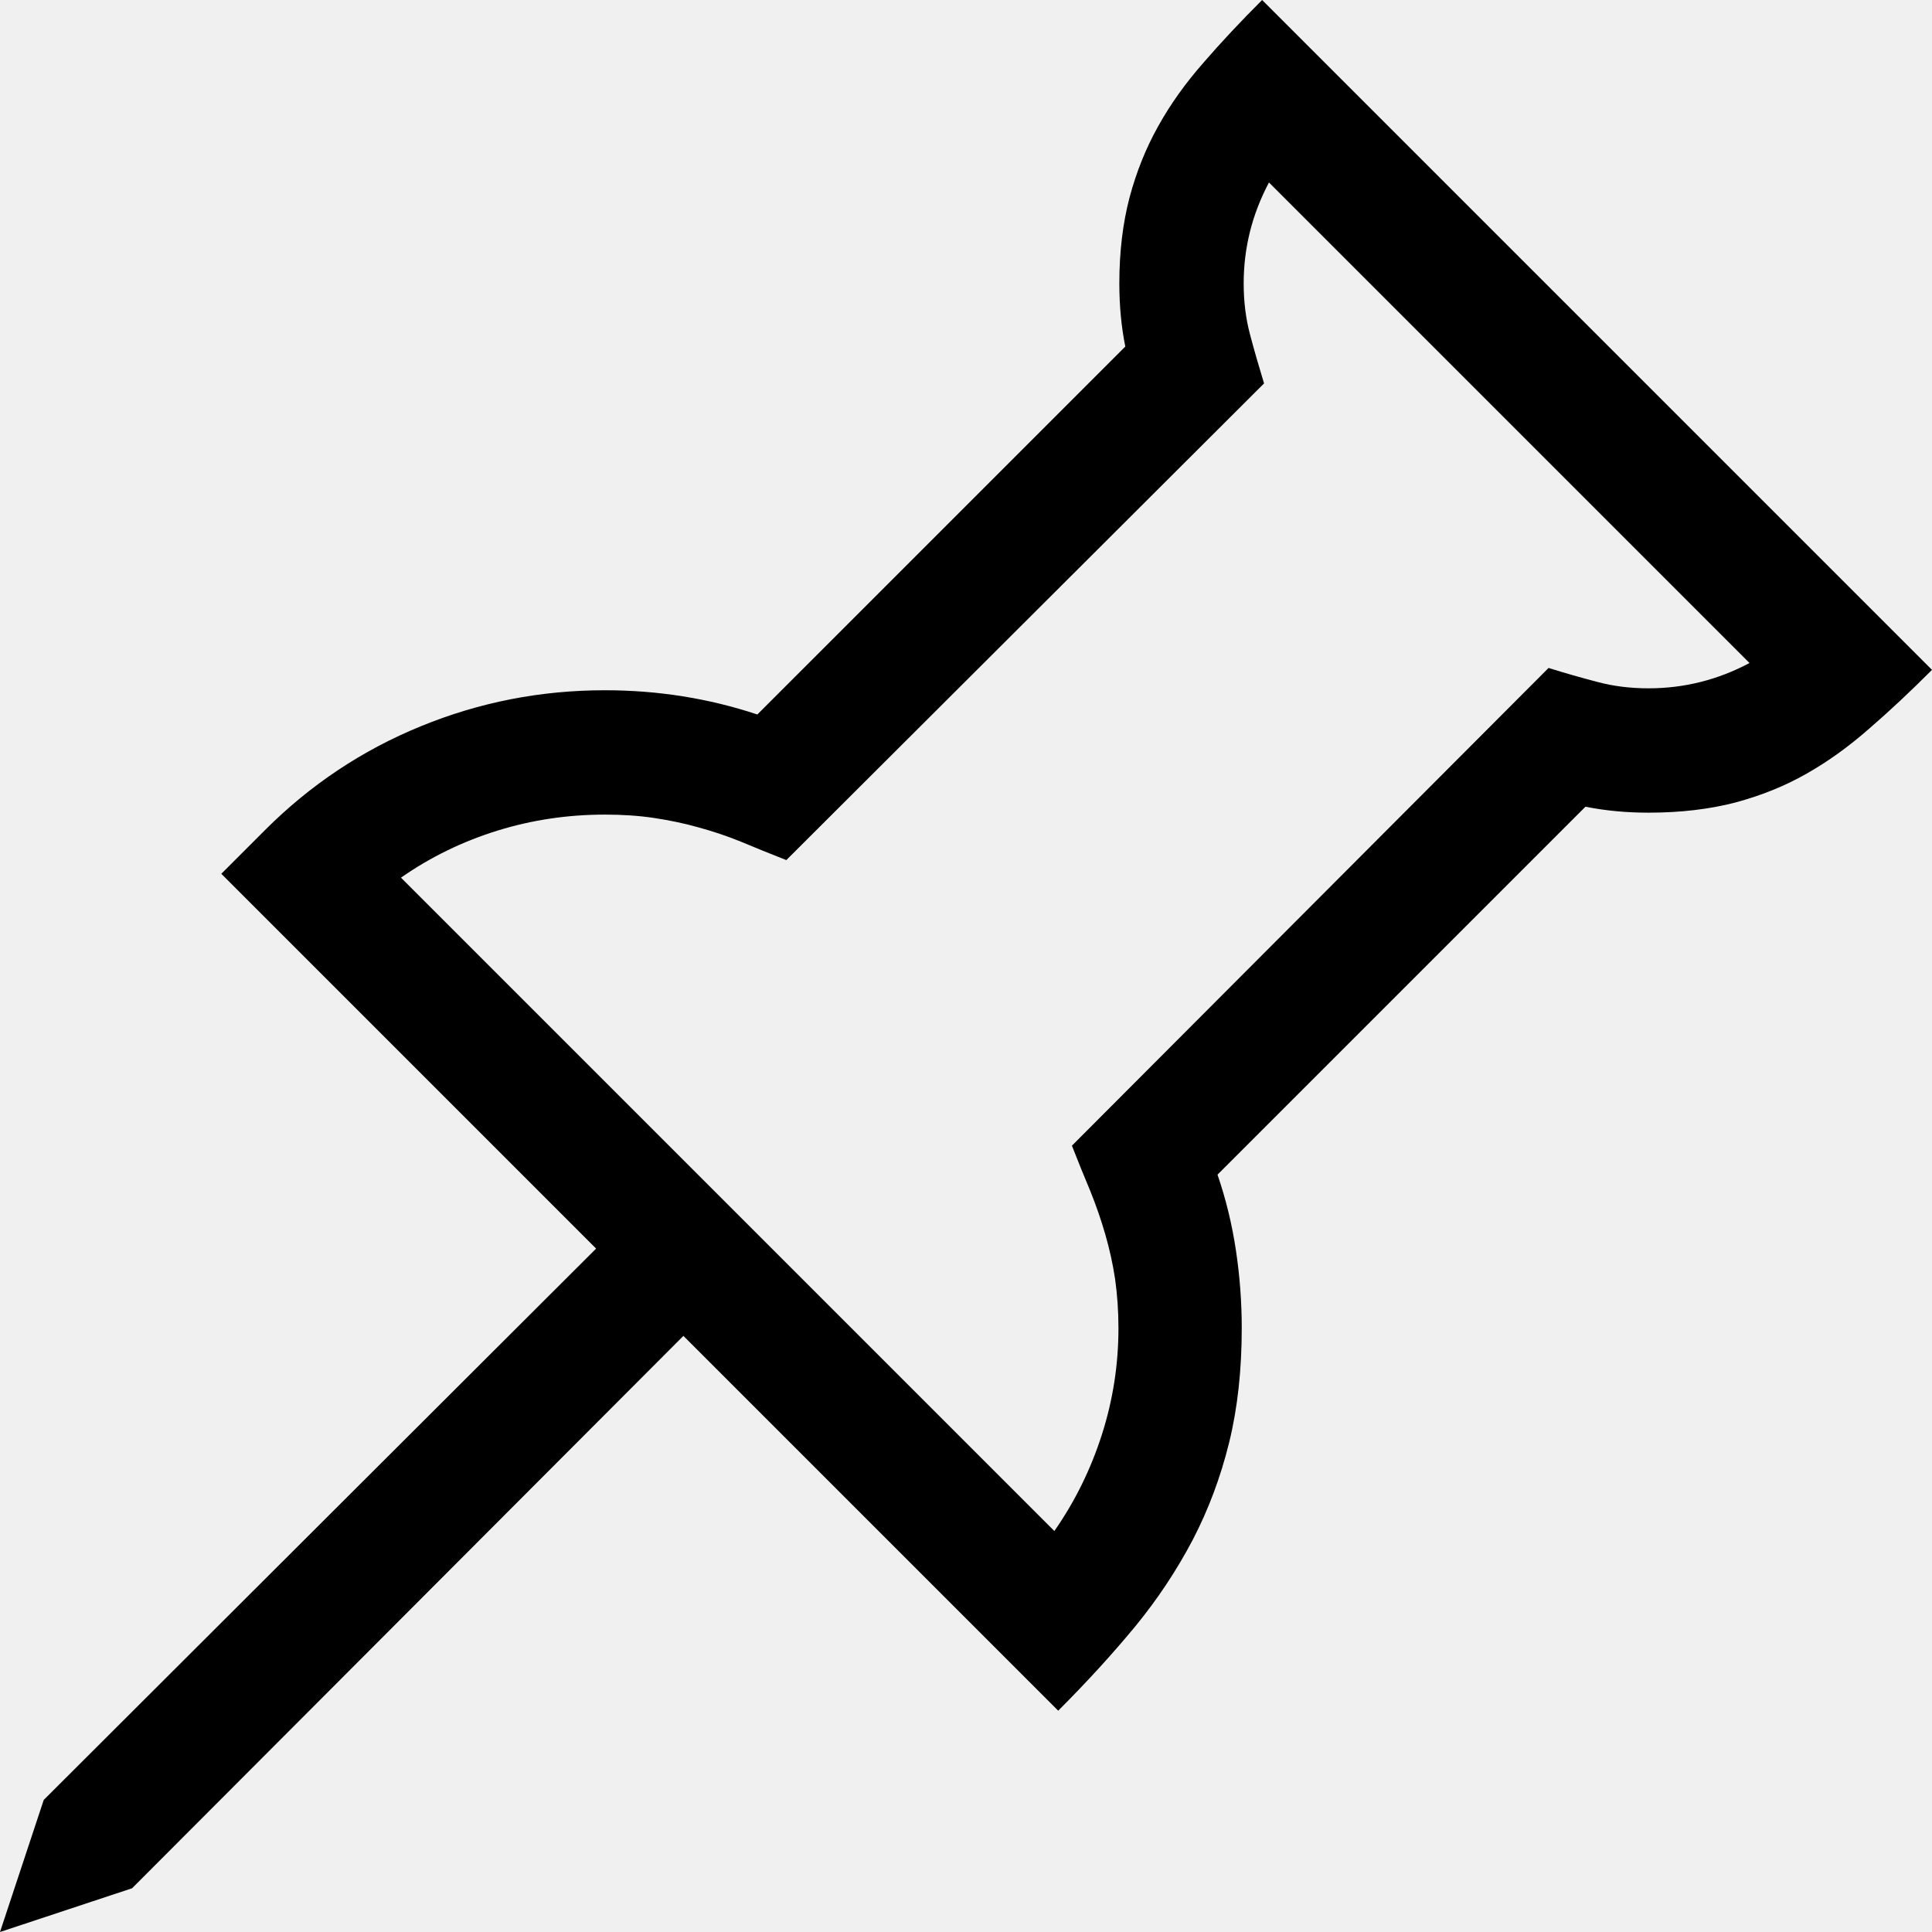
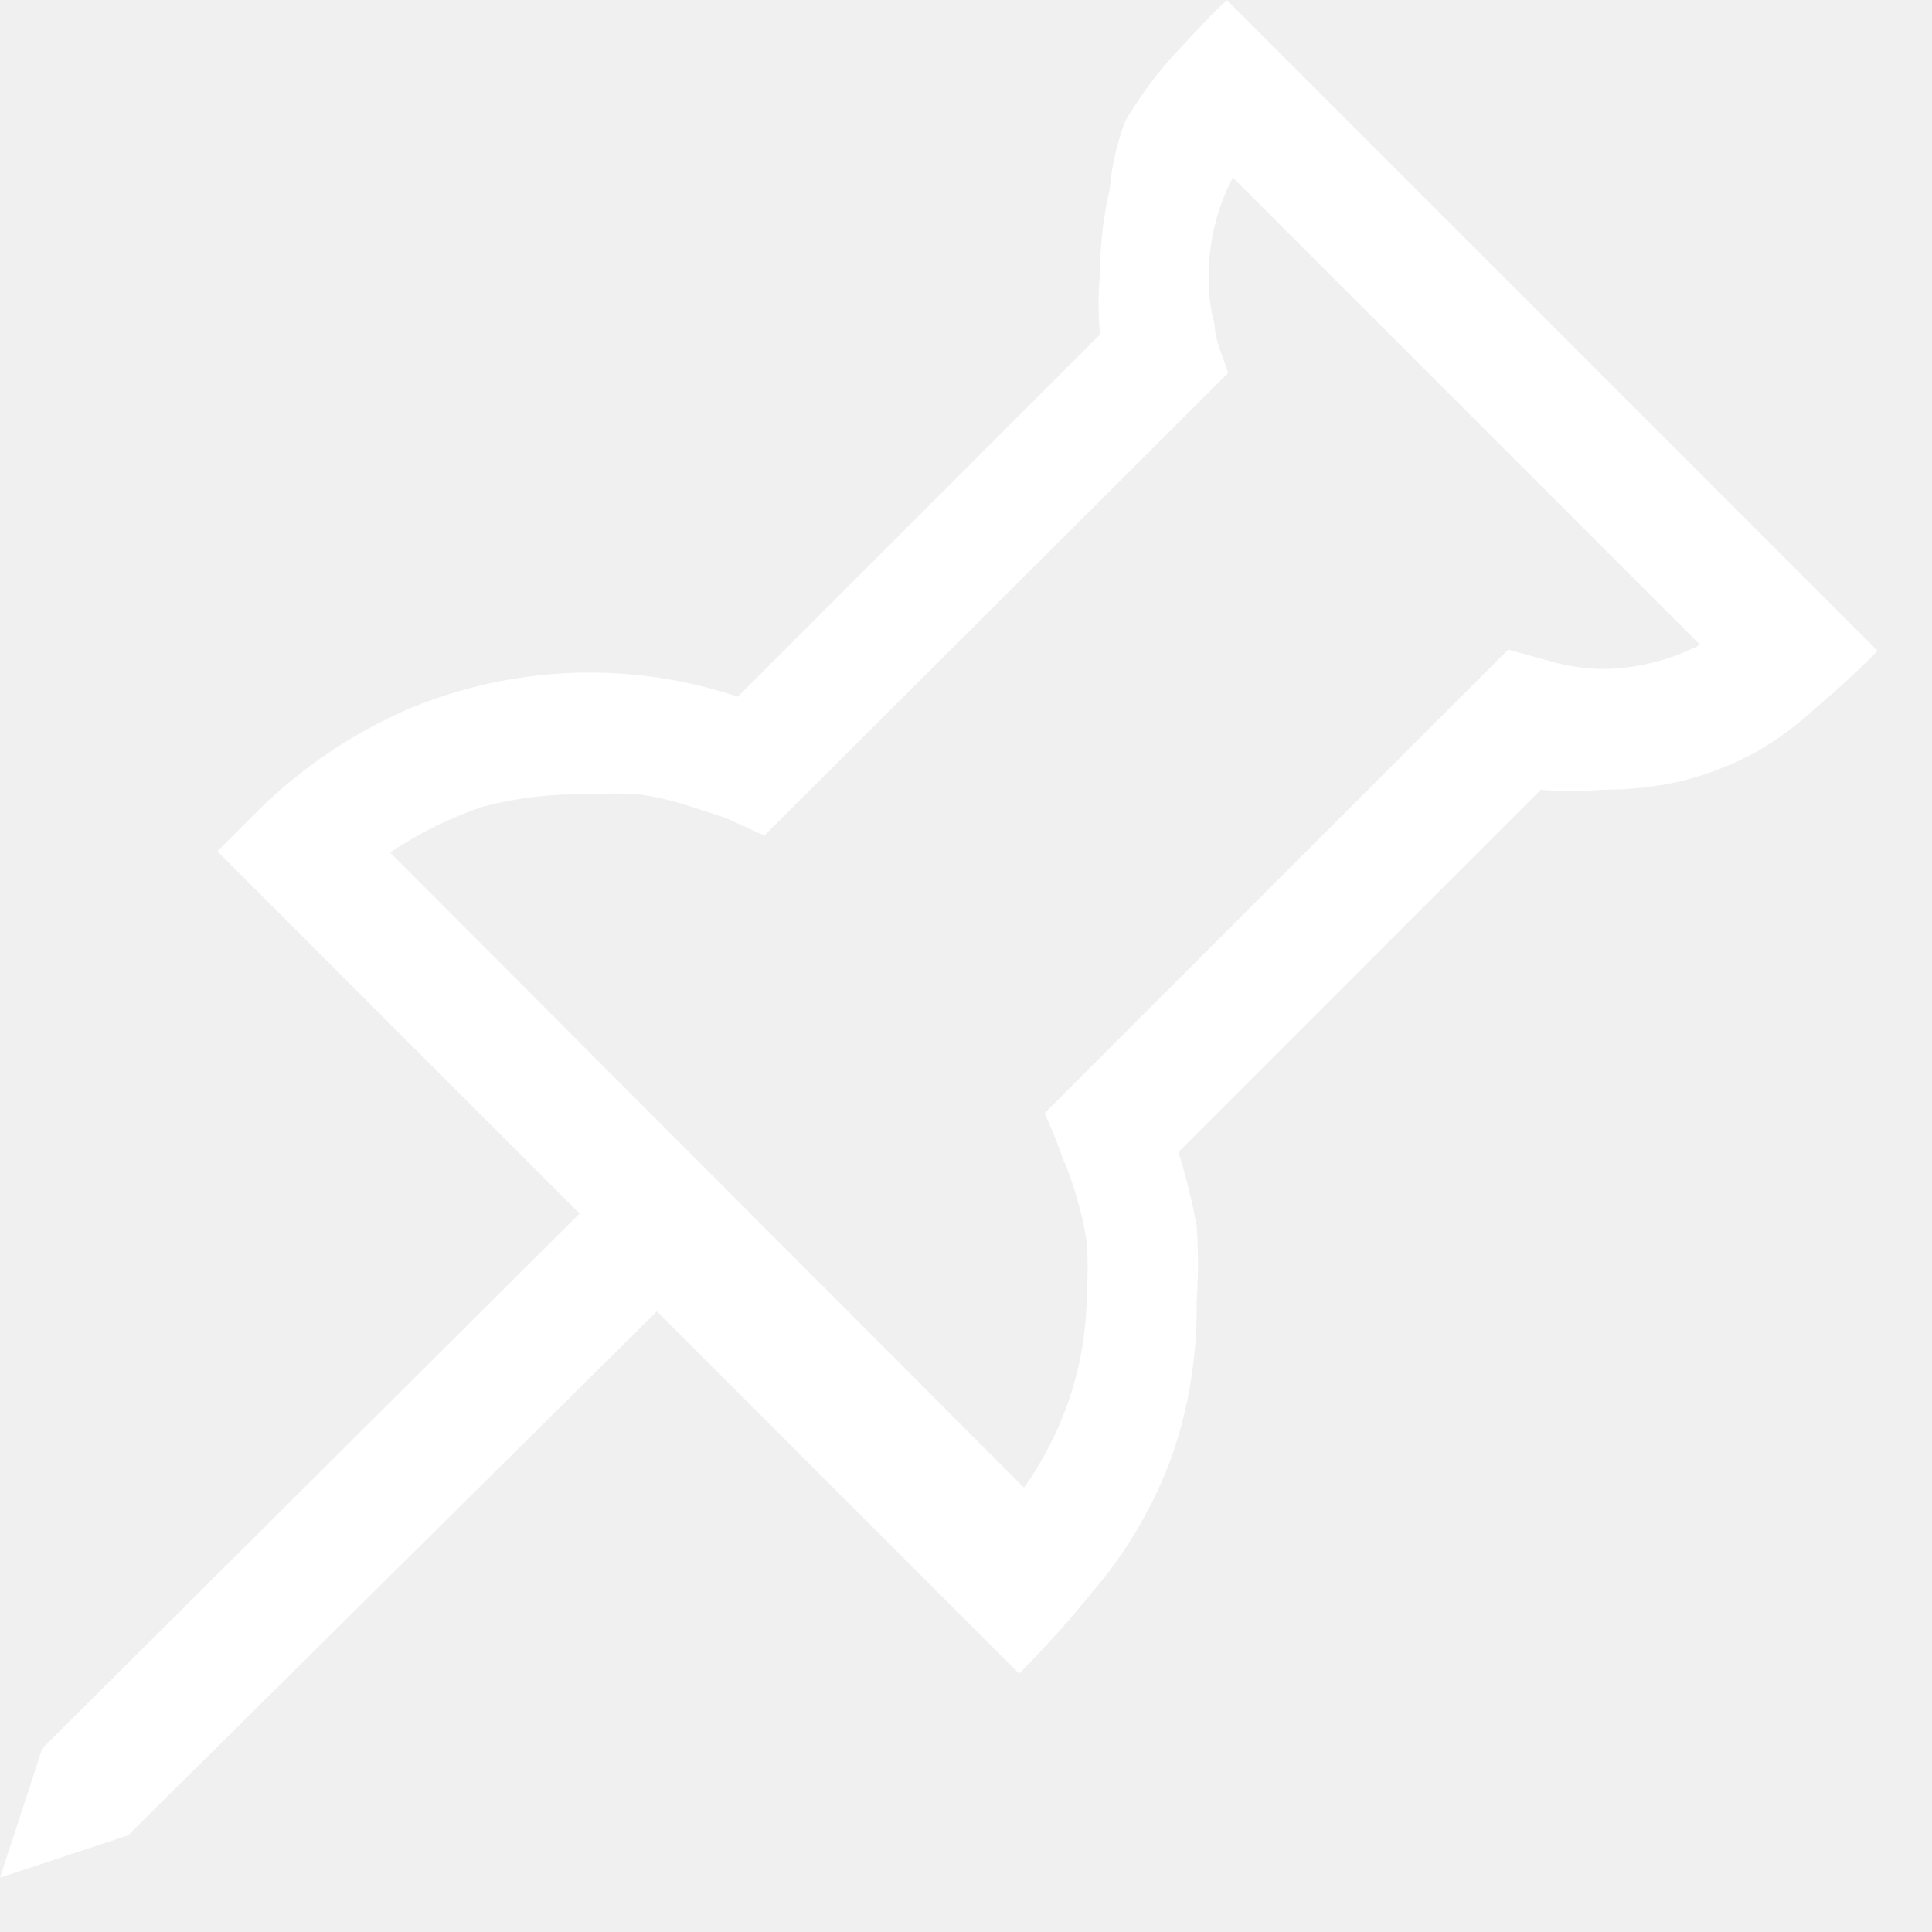
- <svg xmlns="http://www.w3.org/2000/svg" width="11" height="11" viewBox="0 0 11 11" fill="none">
-   <path fill-rule="evenodd" clip-rule="evenodd" d="M10.643 4.148C10.76 4.047 10.878 3.936 11 3.814L7.186 0C7.064 0.122 6.953 0.24 6.852 0.357C6.75 0.473 6.664 0.593 6.594 0.719C6.524 0.844 6.47 0.979 6.431 1.125C6.393 1.27 6.373 1.433 6.373 1.614C6.373 1.739 6.384 1.859 6.407 1.973L4.312 4.068C4.035 3.976 3.746 3.93 3.444 3.93C3.079 3.93 2.73 3.998 2.396 4.135C2.063 4.271 1.767 4.468 1.509 4.726L1.26 4.975L3.394 7.109L0.249 10.248L0 11L0.752 10.751L3.891 7.606L6.025 9.74C6.187 9.578 6.333 9.418 6.462 9.262C6.591 9.105 6.7 8.94 6.791 8.767C6.881 8.594 6.95 8.409 6.998 8.214C7.046 8.019 7.07 7.801 7.07 7.562C7.07 7.414 7.059 7.267 7.037 7.12C7.015 6.972 6.98 6.828 6.932 6.688L9.027 4.593C9.141 4.616 9.261 4.627 9.386 4.627C9.57 4.627 9.735 4.607 9.881 4.569C10.026 4.53 10.161 4.476 10.284 4.406C10.408 4.336 10.527 4.25 10.643 4.148ZM9.961 3.775C9.78 3.871 9.589 3.919 9.386 3.919C9.283 3.919 9.186 3.907 9.096 3.883C9.005 3.859 8.912 3.833 8.817 3.803L6.103 6.523C6.139 6.615 6.174 6.701 6.208 6.782C6.241 6.864 6.269 6.945 6.293 7.028C6.317 7.111 6.336 7.196 6.349 7.283C6.361 7.369 6.368 7.462 6.368 7.562C6.368 7.768 6.337 7.97 6.274 8.167C6.211 8.364 6.121 8.548 6.003 8.717L2.283 4.997C2.452 4.879 2.636 4.79 2.833 4.729C3.03 4.668 3.234 4.638 3.444 4.638C3.543 4.638 3.636 4.644 3.723 4.657C3.809 4.67 3.893 4.687 3.974 4.71C4.055 4.732 4.137 4.759 4.218 4.792C4.299 4.826 4.385 4.861 4.477 4.897L7.197 2.183C7.168 2.088 7.141 1.995 7.117 1.904C7.093 1.814 7.081 1.717 7.081 1.614C7.081 1.411 7.129 1.22 7.225 1.039L9.961 3.775Z" fill="black" />
+ <svg xmlns="http://www.w3.org/2000/svg" width="16" height="16" viewBox="0 0 16 16" fill="none">
+   <g clip-path="url(#clip0)">
+     <path d="M15.55 5.39C15.38 5.56 15.21 5.72 15.04 5.86C14.888 6.002 14.72 6.126 14.54 6.23C14.356 6.329 14.162 6.406 13.96 6.46C13.734 6.515 13.502 6.542 13.27 6.54C13.1 6.556 12.93 6.556 12.76 6.54L9.76 9.54C9.821 9.741 9.871 9.944 9.91 10.15C9.925 10.36 9.925 10.57 9.91 10.78C9.915 11.09 9.881 11.399 9.81 11.7C9.747 11.971 9.649 12.233 9.52 12.48C9.392 12.731 9.234 12.966 9.05 13.18C8.858 13.417 8.655 13.644 8.44 13.86L5.44 10.86L1.06 15.2L0 15.55L0.35 14.48L4.8 10.05L1.8 7.05L2.15 6.7C2.514 6.344 2.941 6.059 3.41 5.86C3.88 5.668 4.383 5.569 4.89 5.57C5.305 5.571 5.717 5.638 6.11 5.77L9.11 2.77C9.094 2.6 9.094 2.43 9.11 2.26C9.11 2.028 9.137 1.796 9.19 1.57C9.206 1.375 9.25 1.183 9.32 1C9.425 0.823 9.545 0.656 9.68 0.5C9.83 0.34 9.98 0.17 10.16 0L15.55 5.39ZM13.27 5.54C13.552 5.538 13.829 5.469 14.08 5.34L10.21 1.47C10.079 1.72 10.011 1.998 10.01 2.28C10.006 2.418 10.023 2.557 10.06 2.69C10.06 2.82 10.13 2.95 10.17 3.09L6.33 6.92L6 6.77L5.66 6.66C5.542 6.624 5.422 6.597 5.3 6.58C5.17 6.569 5.04 6.569 4.91 6.58C4.603 6.569 4.297 6.603 4 6.68C3.728 6.772 3.469 6.9 3.23 7.06L8.48 12.32C8.649 12.082 8.781 11.819 8.87 11.54C8.958 11.265 9.002 10.978 9 10.69C9.01 10.557 9.01 10.423 9 10.29C8.983 10.168 8.956 10.048 8.92 9.93C8.889 9.814 8.849 9.7 8.8 9.59C8.757 9.464 8.707 9.34 8.65 9.22L12.49 5.38L12.89 5.49C13.014 5.521 13.142 5.538 13.27 5.54Z" fill="white" />
+   </g>
+   <defs>
+     <clipPath id="clip0">
+       <rect width="15.55" height="15.55" fill="white" />
+     </clipPath>
+   </defs>
</svg>
